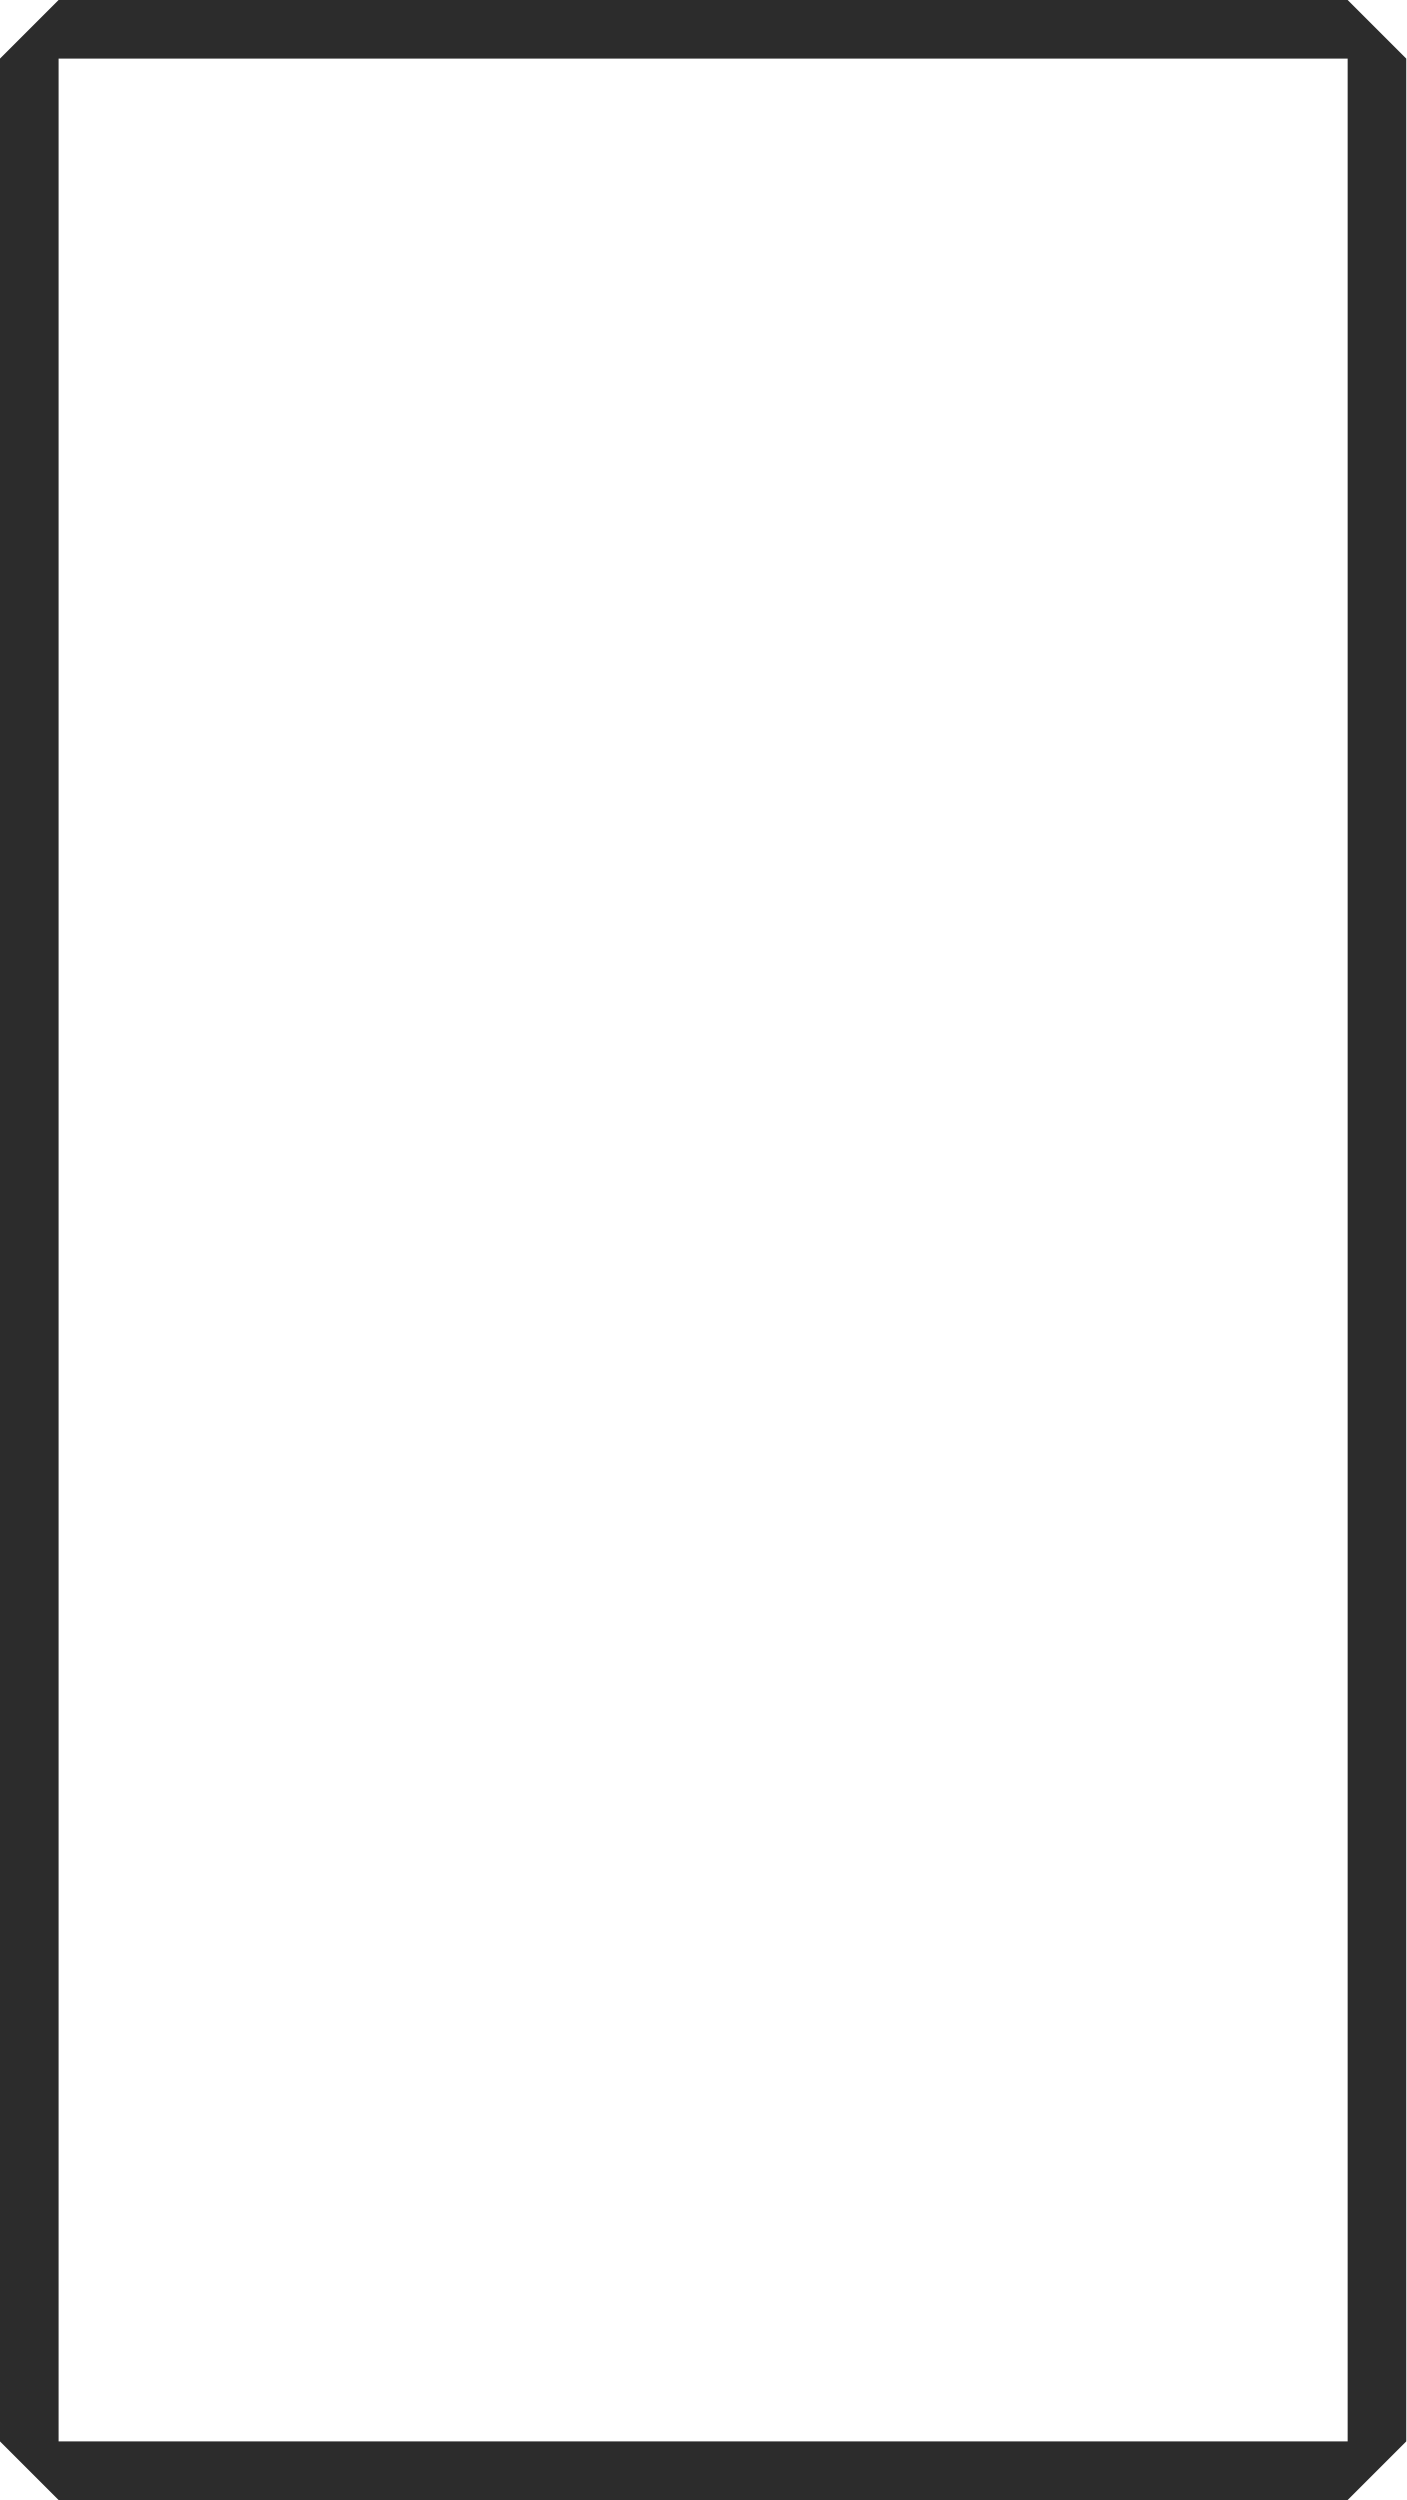
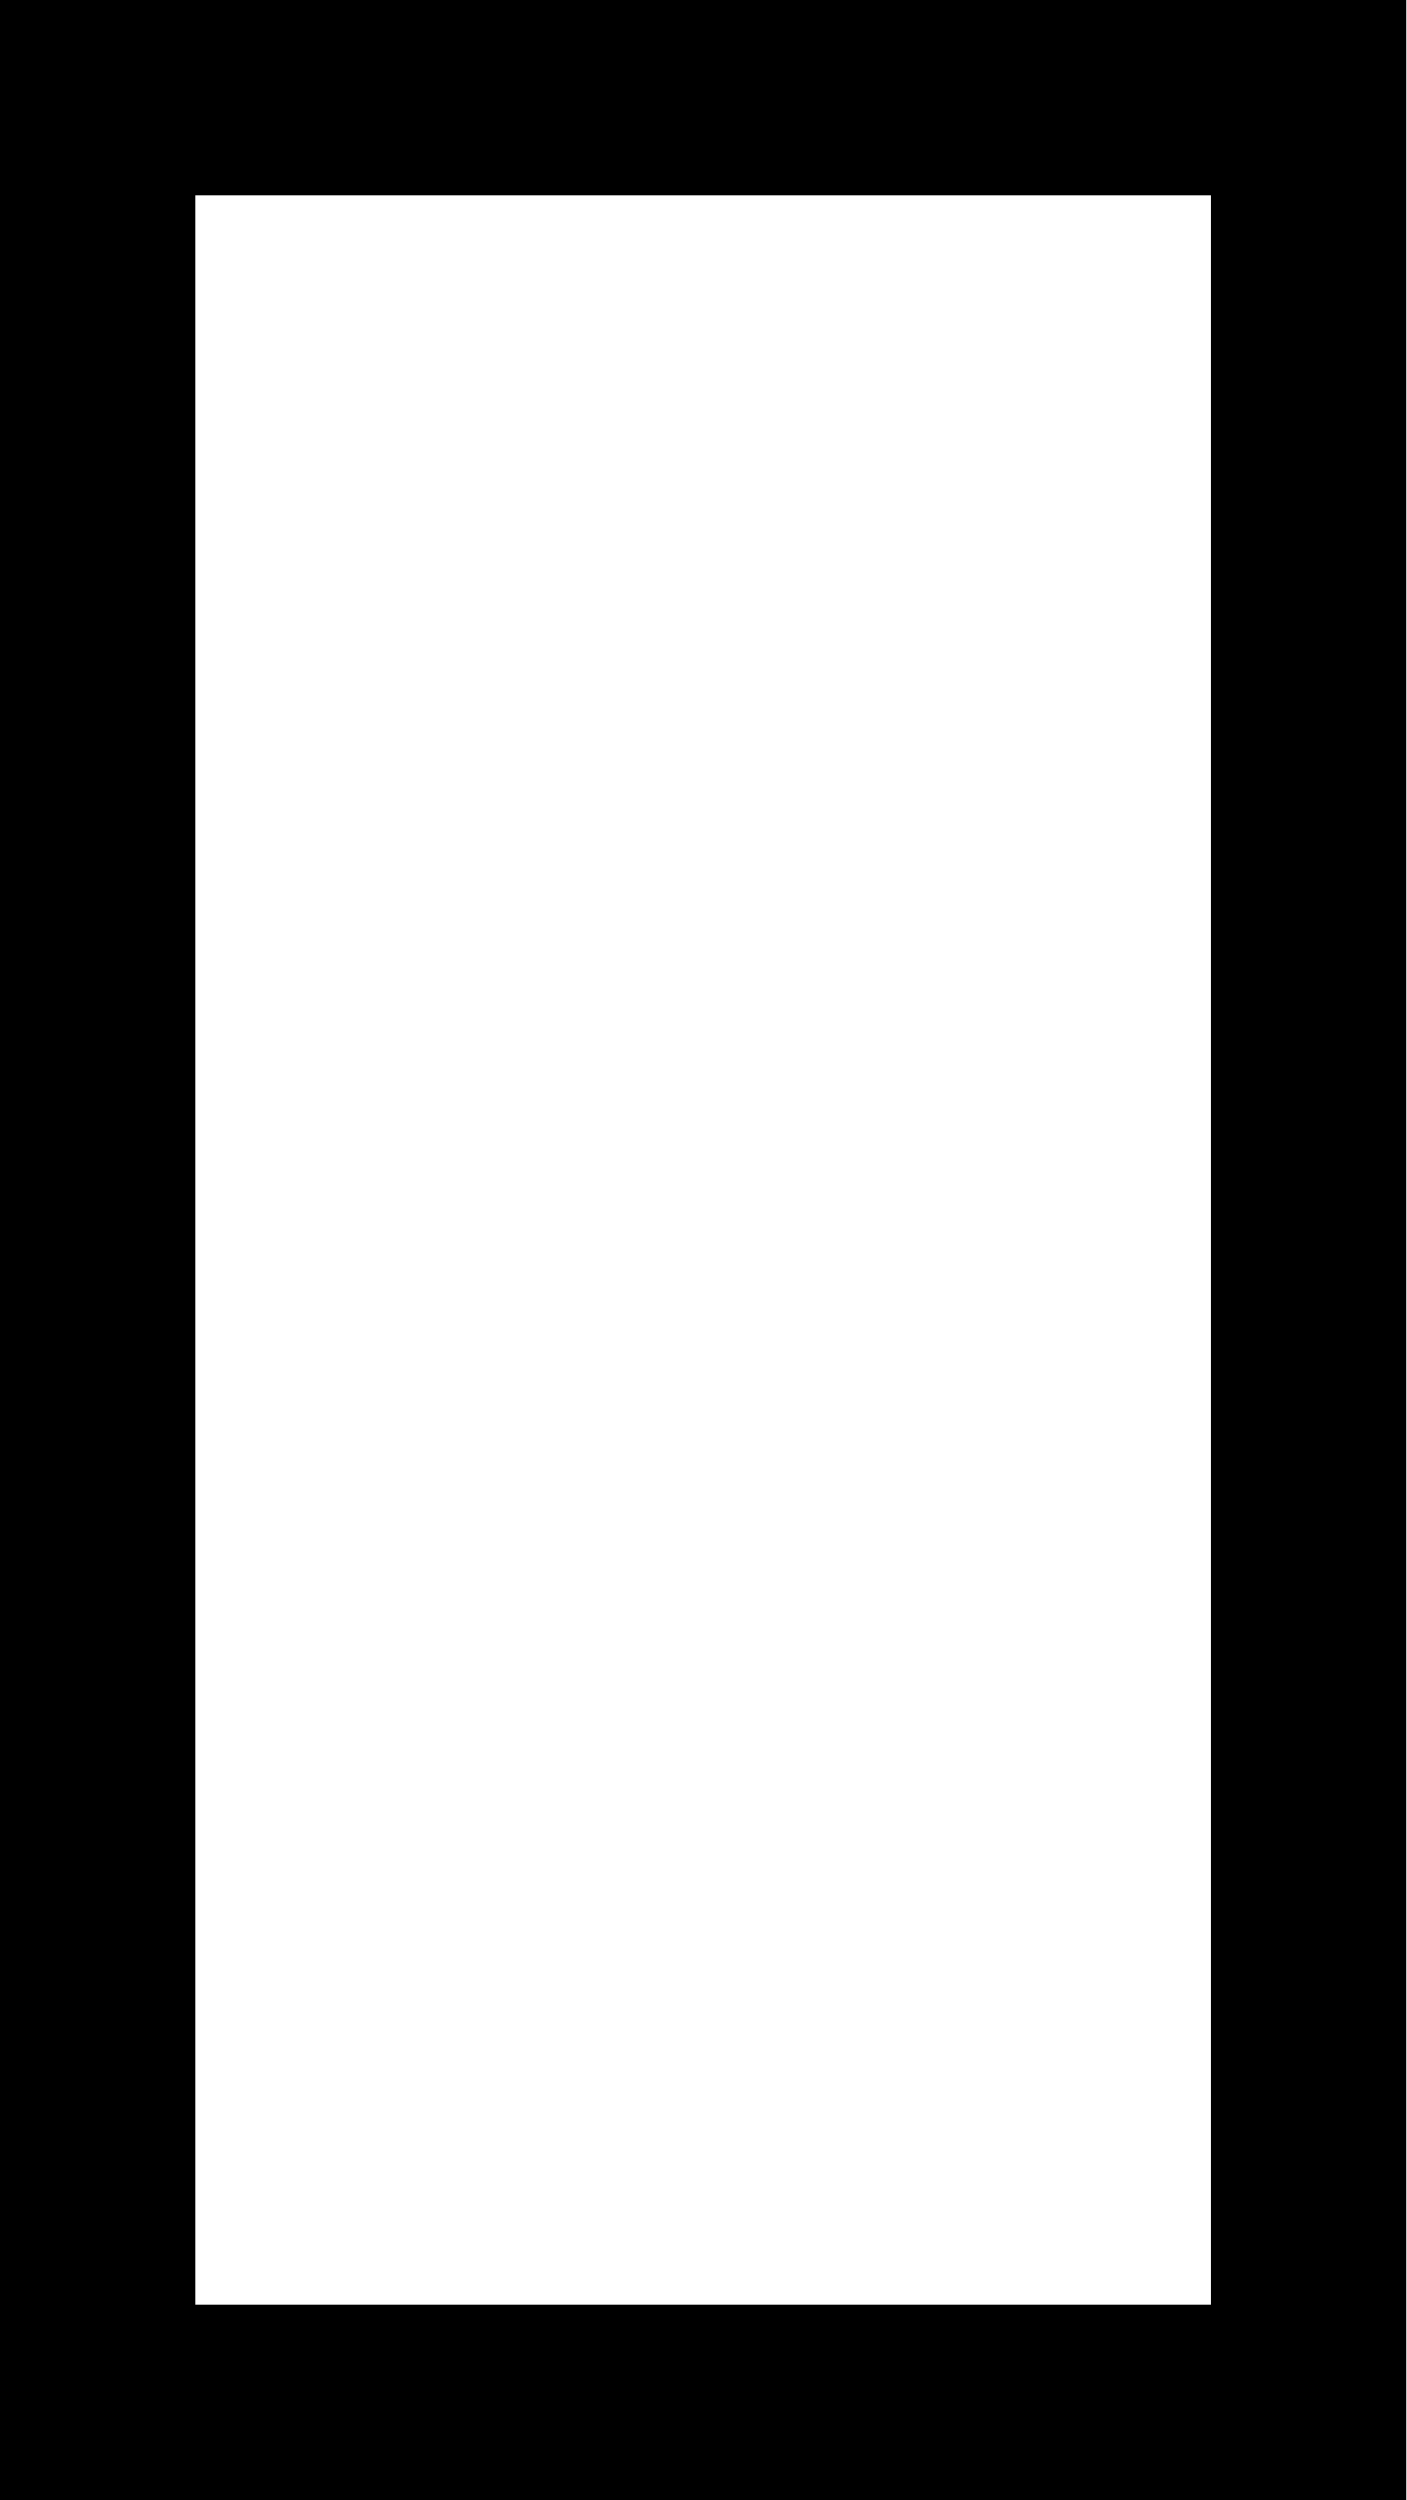
<svg xmlns="http://www.w3.org/2000/svg" class="icon" viewBox="0 0 576.0 1024.0" version="1.1" width="112.5" height="200.0">
-   <path d="M24.0 0 L552.0 0 L576.0 24.0 L576.0 1000.0 L552.0 1024.0 L24.0 1024.0 L0 1000.0 L0 24.0 ZM24.0 24.0 L552.0 24.0 L552.0 1000.0 L24.0 1000.0 Z" fill="#2c2c2c" fill-rule="evenodd" />
+   <path d="M0 0 L576.0 0 L576.0 1024.0 L0 1024.0 ZM80.0 80.0 L496.0 80.0 L496.0 944.0 L80.0 944.0 Z" fill="#000000" fill-rule="evenodd" />
</svg>
